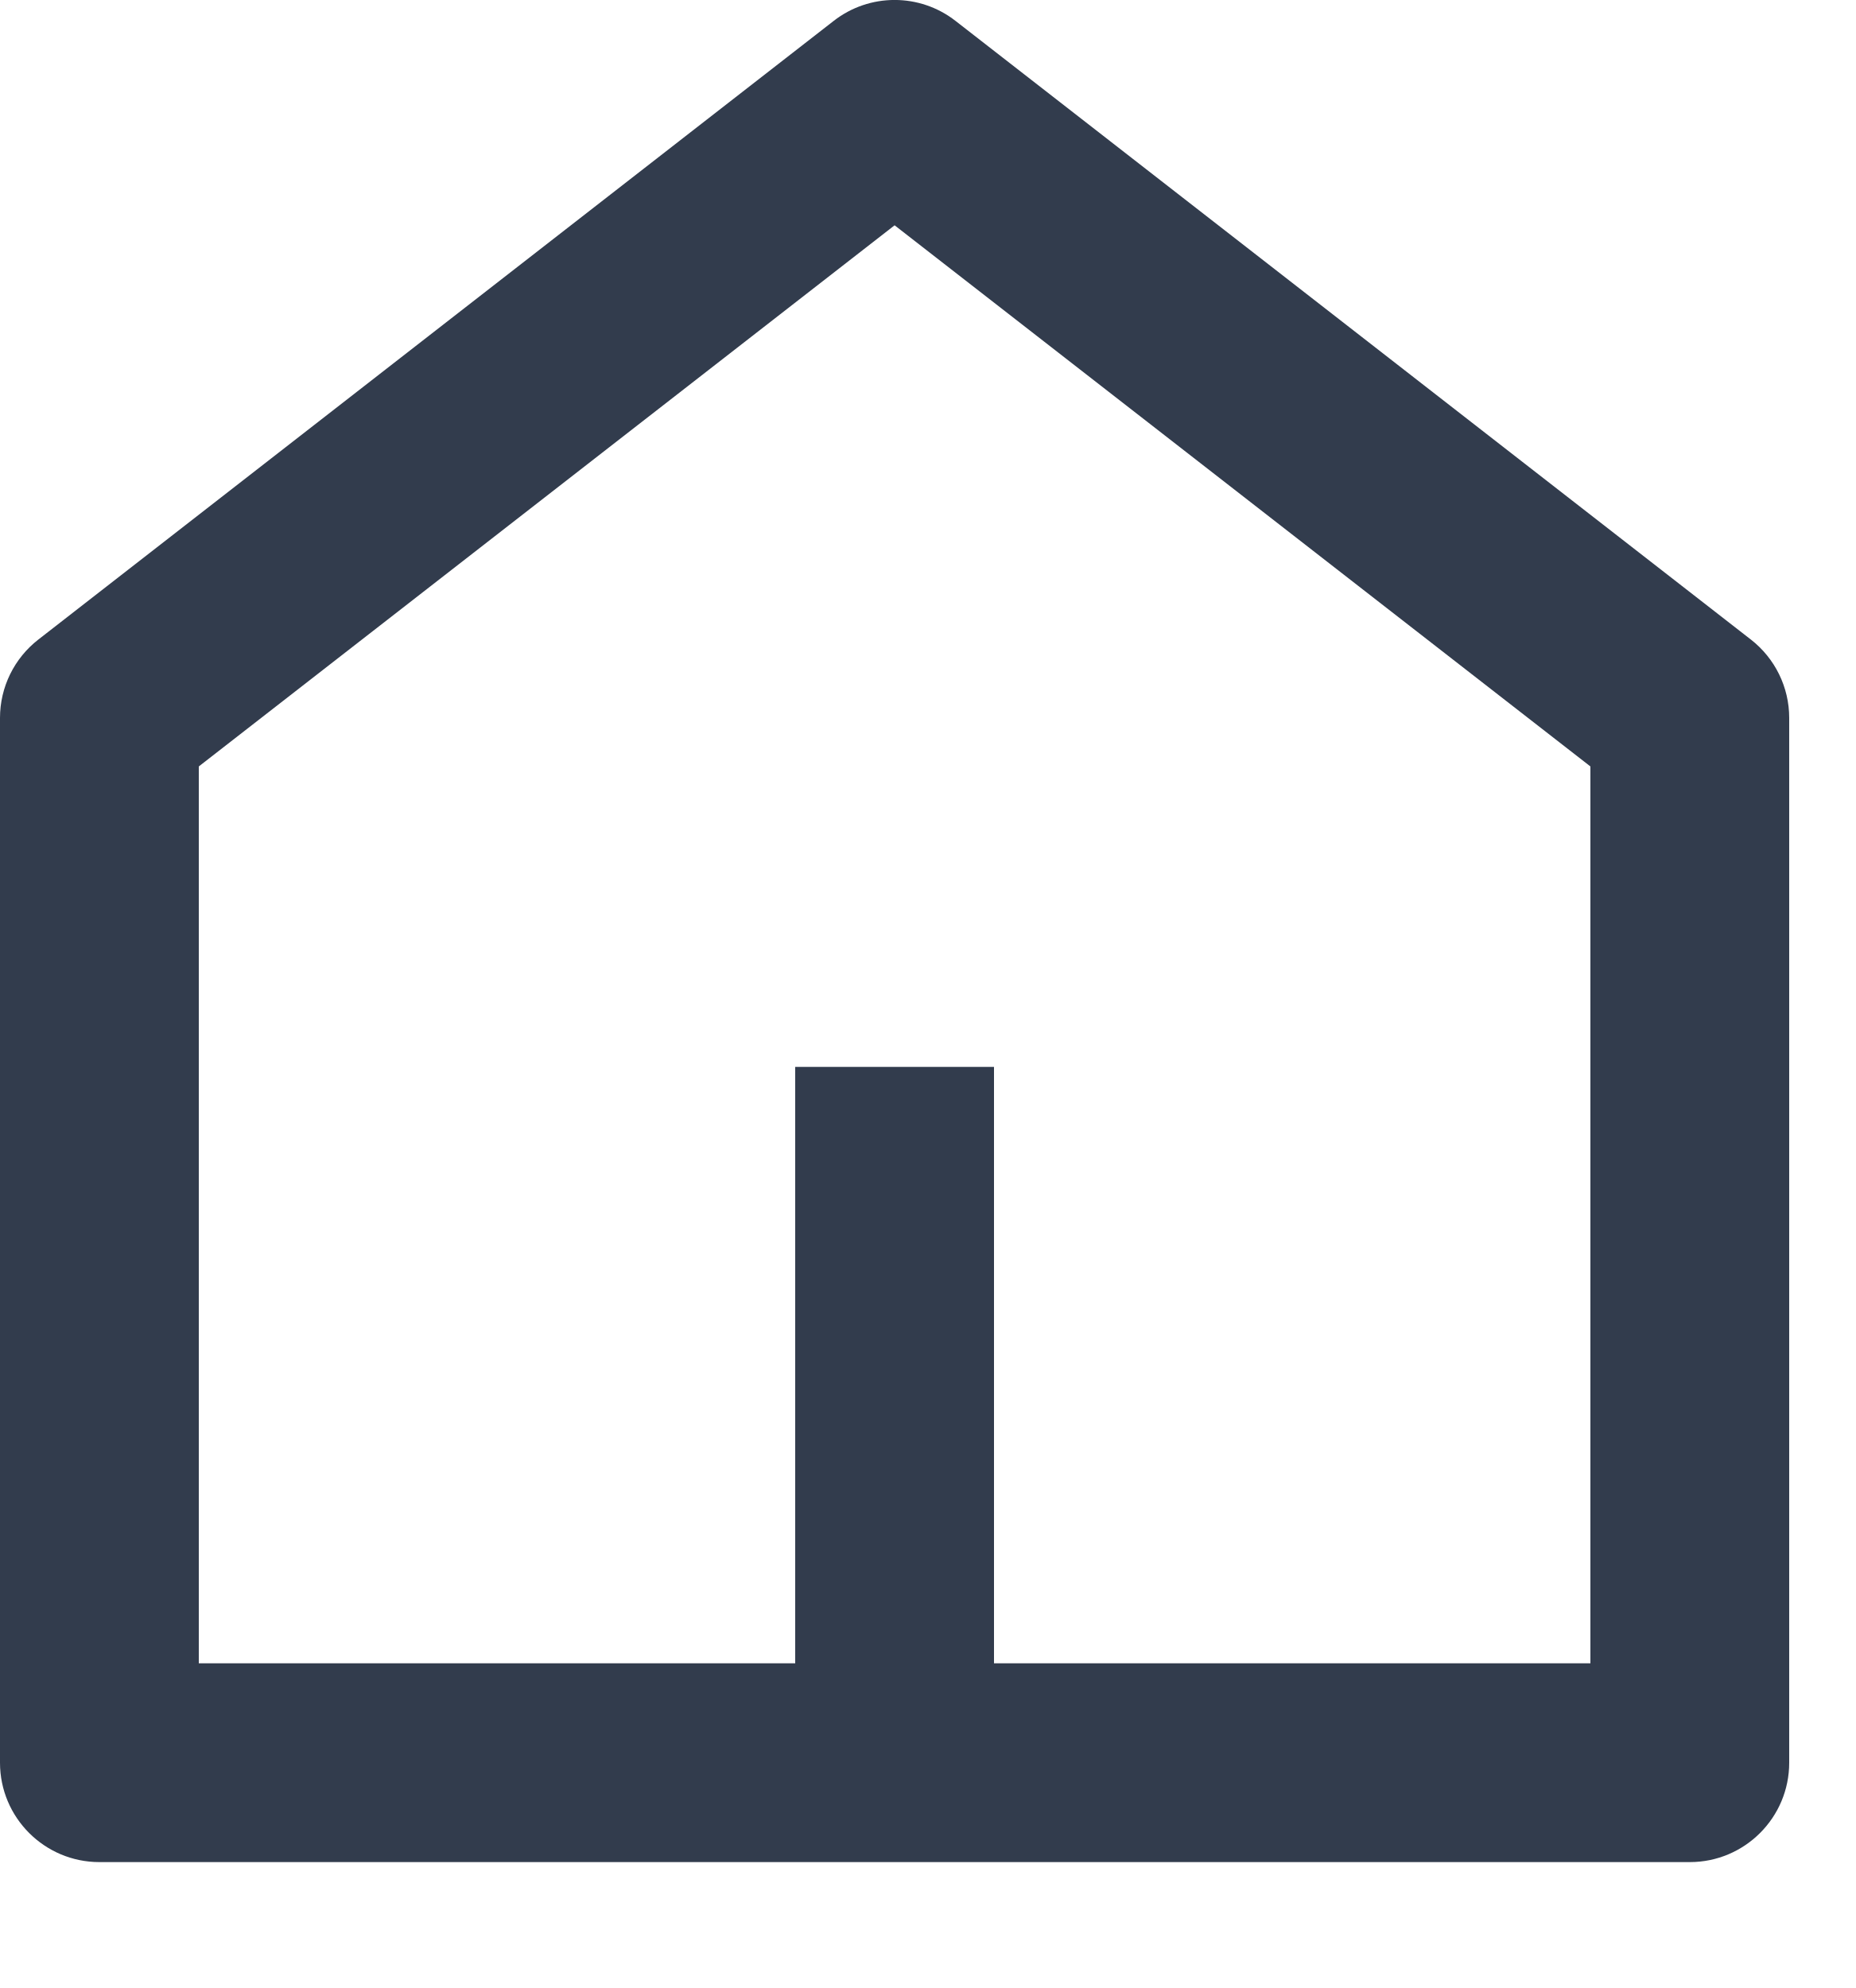
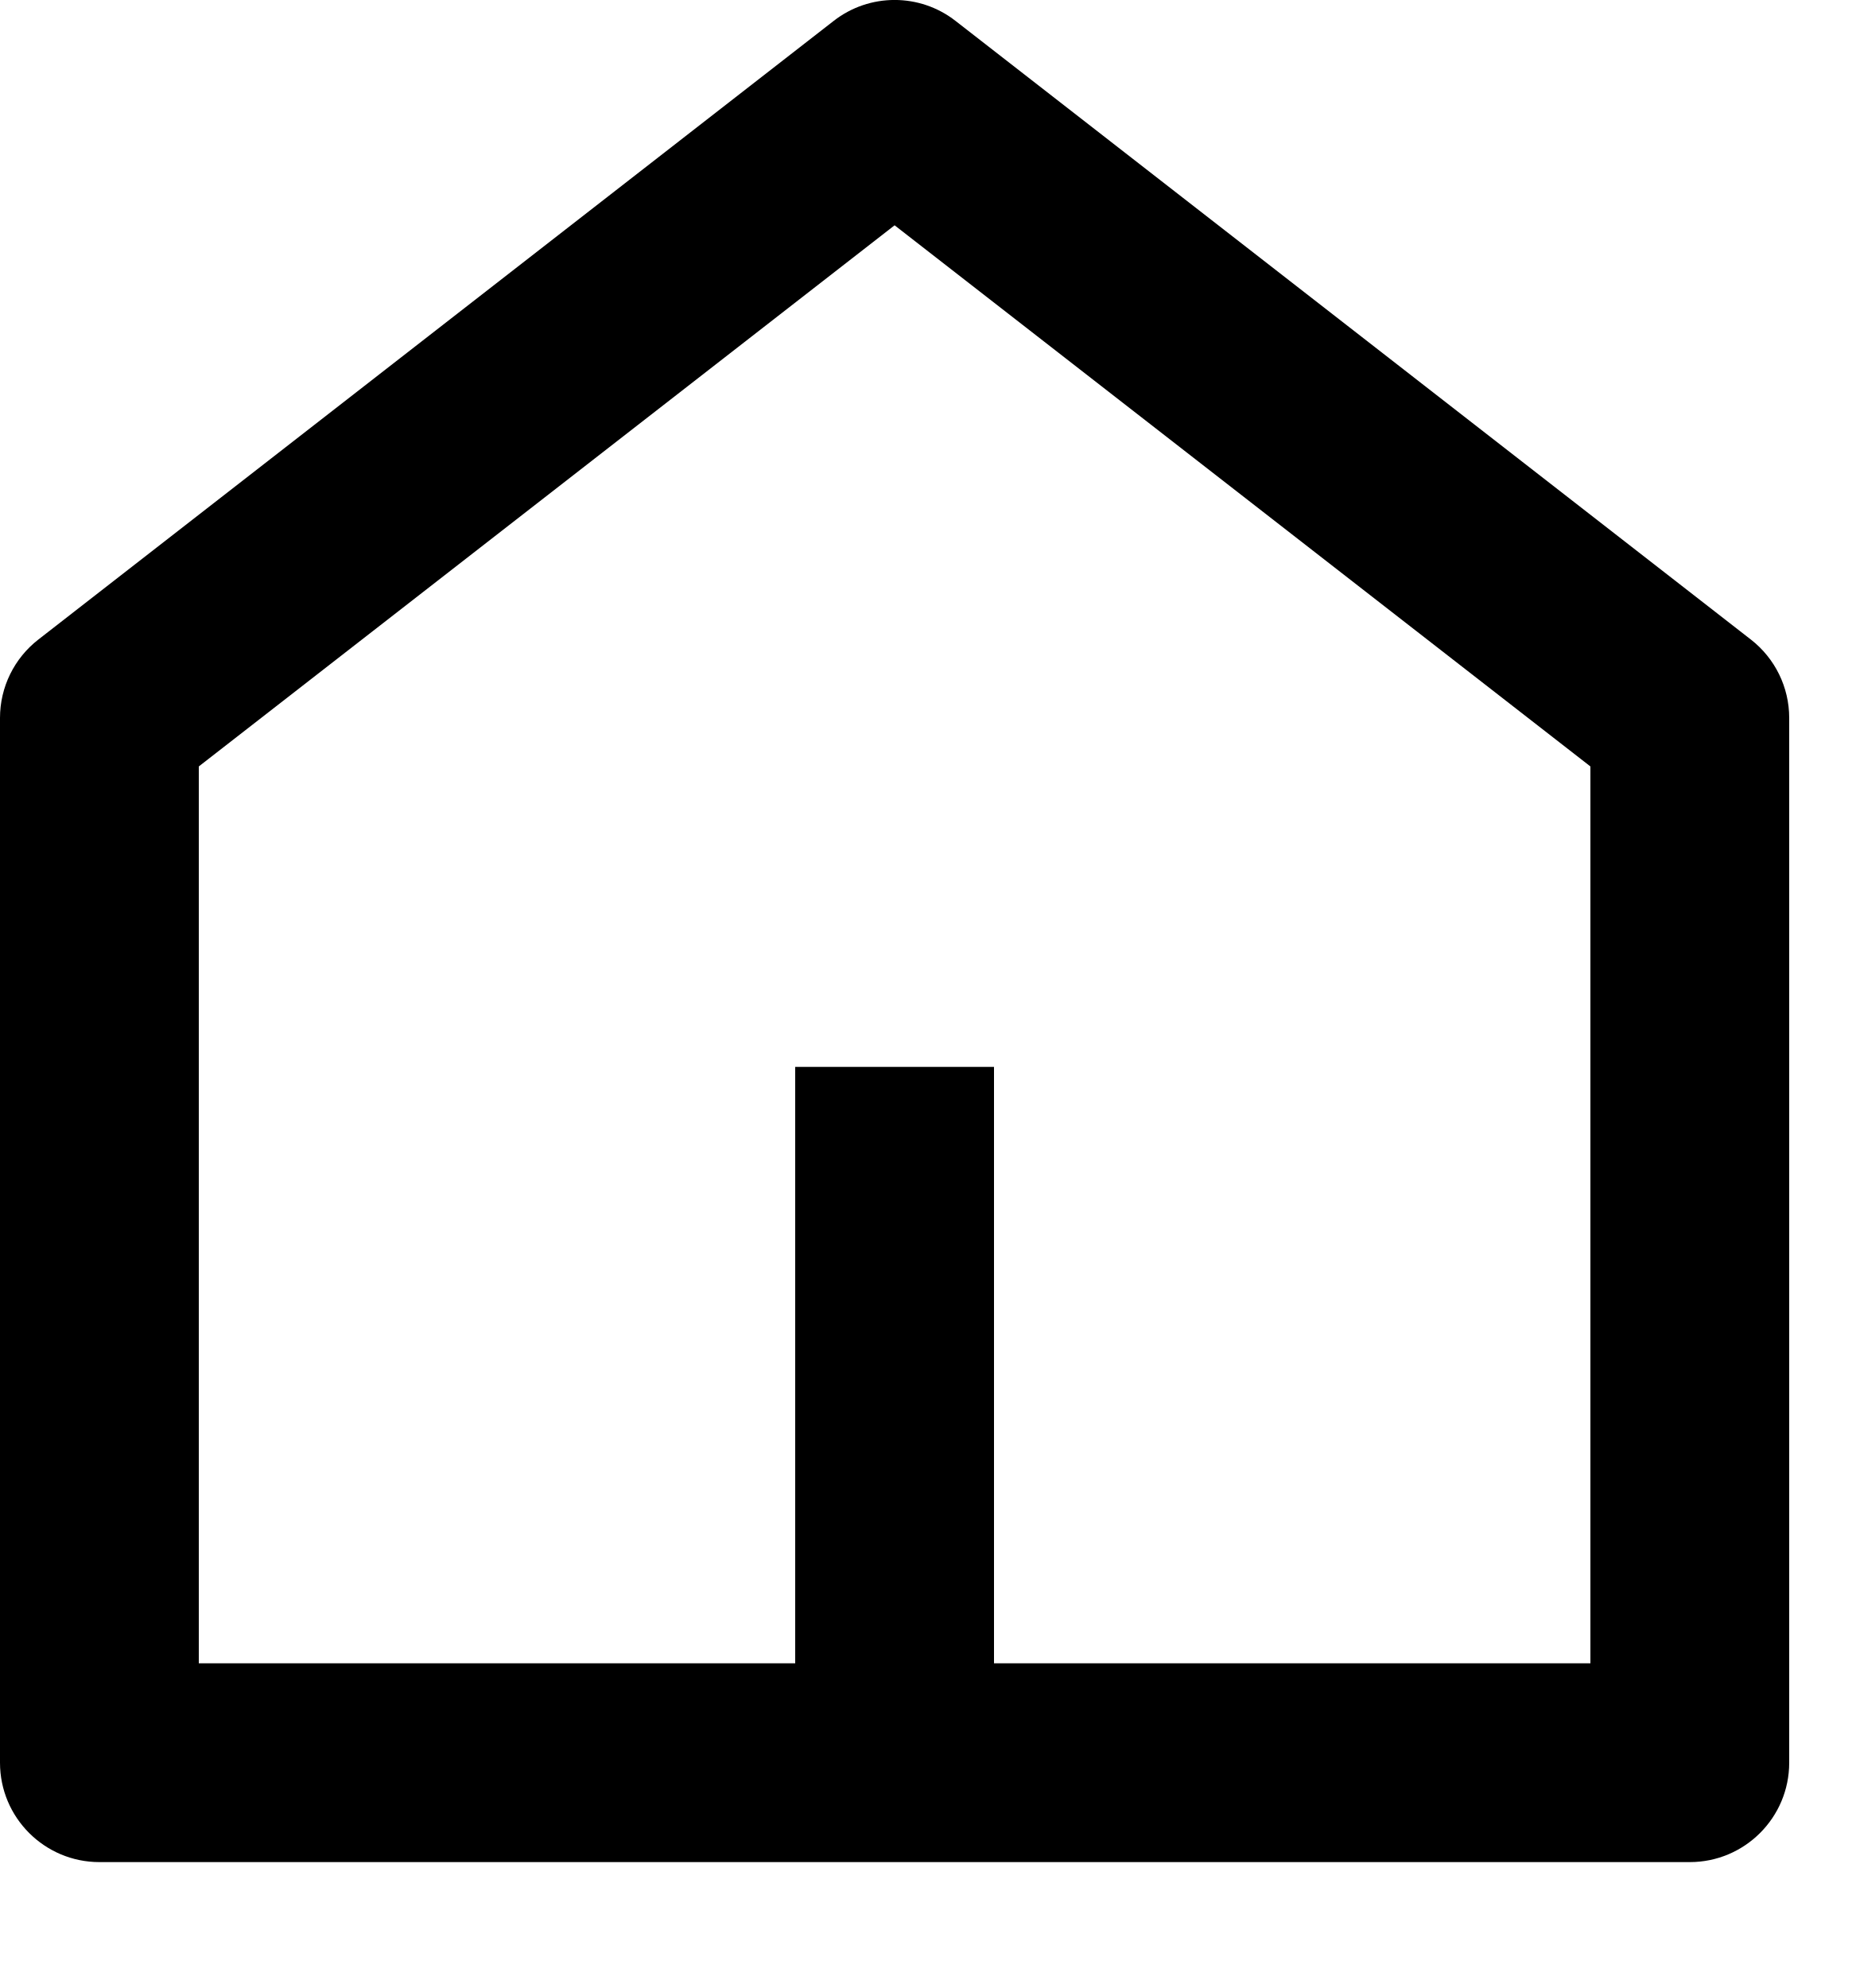
<svg xmlns="http://www.w3.org/2000/svg" width="14" height="15" viewBox="0 0 14 15" fill="none">
-   <path d="M7.5 12.55H12V5.783L6.75 1.7L1.5 5.783V12.55H6V8.05H7.5V12.55ZM13.5 13.3C13.5 13.714 13.164 14.05 12.75 14.05H0.75C0.336 14.05 0 13.714 0 13.3V5.417C0 5.185 0.107 4.967 0.29 4.825L6.29 0.158C6.56 -0.053 6.94 -0.053 7.21 0.158L13.21 4.825C13.393 4.967 13.5 5.185 13.5 5.417V13.3Z" fill="#323C4D" />
+   <path d="M7.5 12.55H12V5.783L6.75 1.7L1.5 5.783V12.55H6V8.05H7.5V12.55ZM13.5 13.3C13.5 13.714 13.164 14.05 12.75 14.05H0.75C0.336 14.05 0 13.714 0 13.3V5.417C0 5.185 0.107 4.967 0.29 4.825L6.29 0.158C6.56 -0.053 6.94 -0.053 7.21 0.158L13.21 4.825C13.393 4.967 13.5 5.185 13.5 5.417V13.3Z" fill="currentColor" />
</svg>
